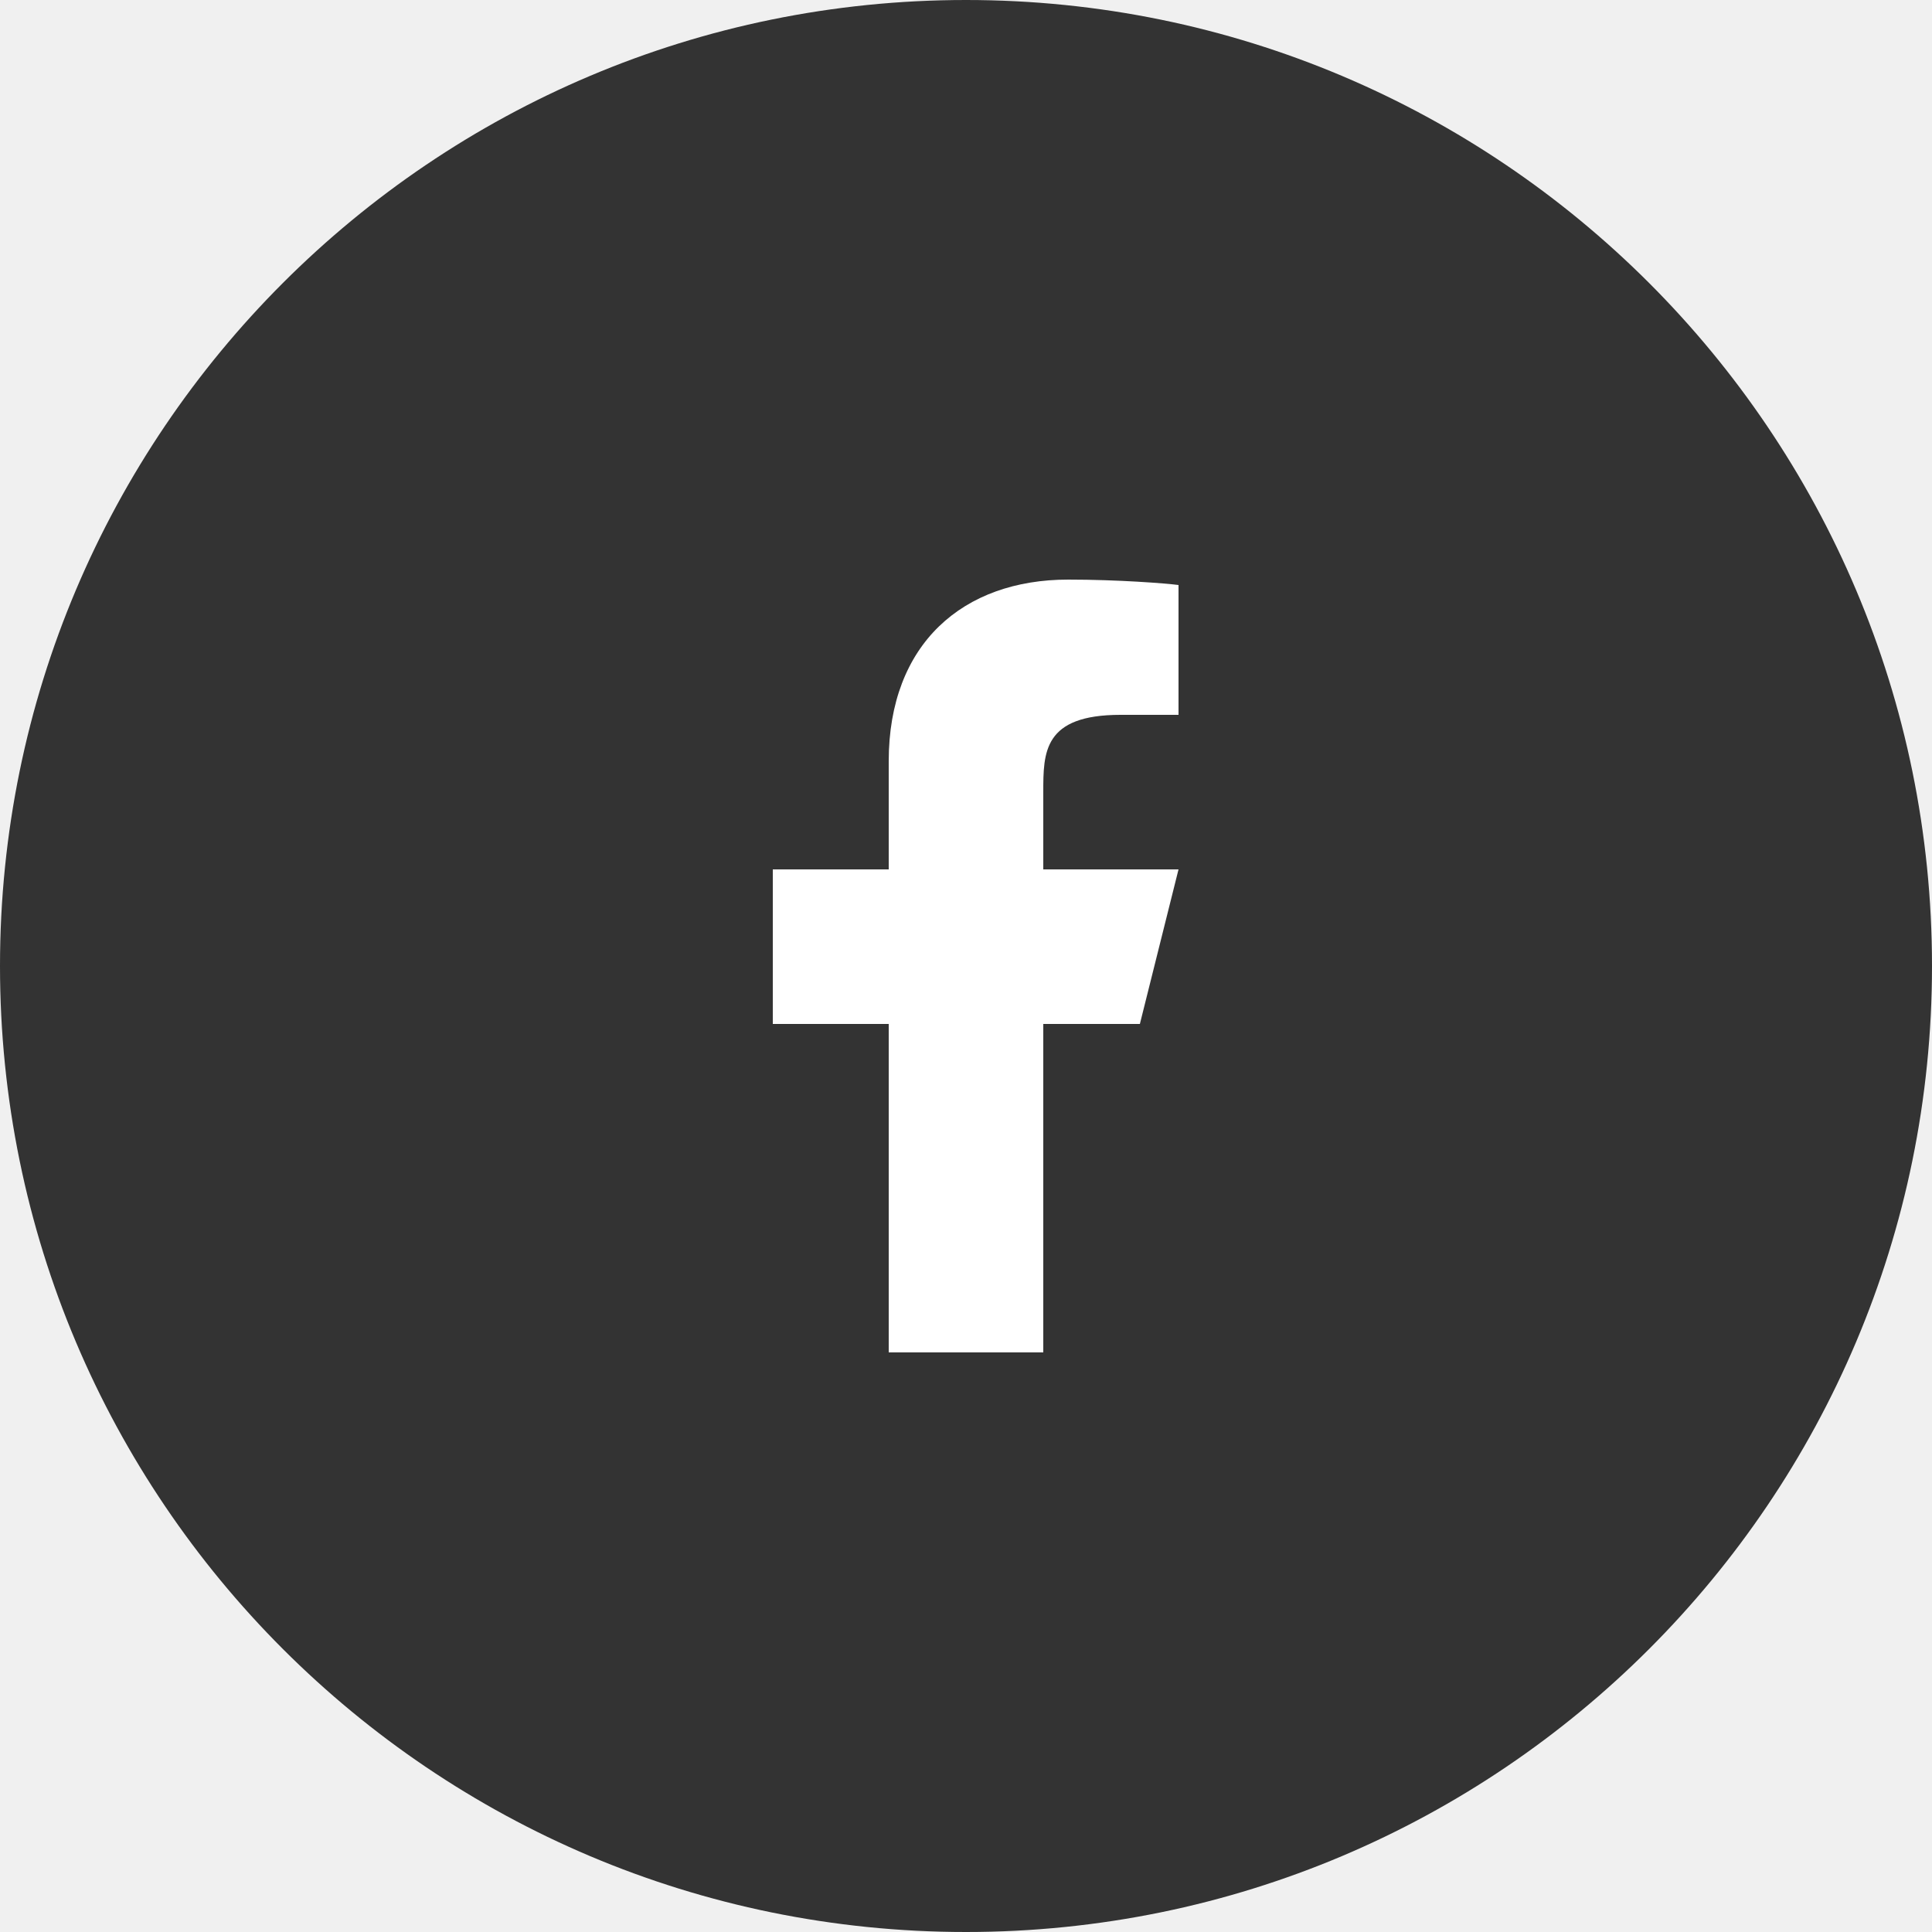
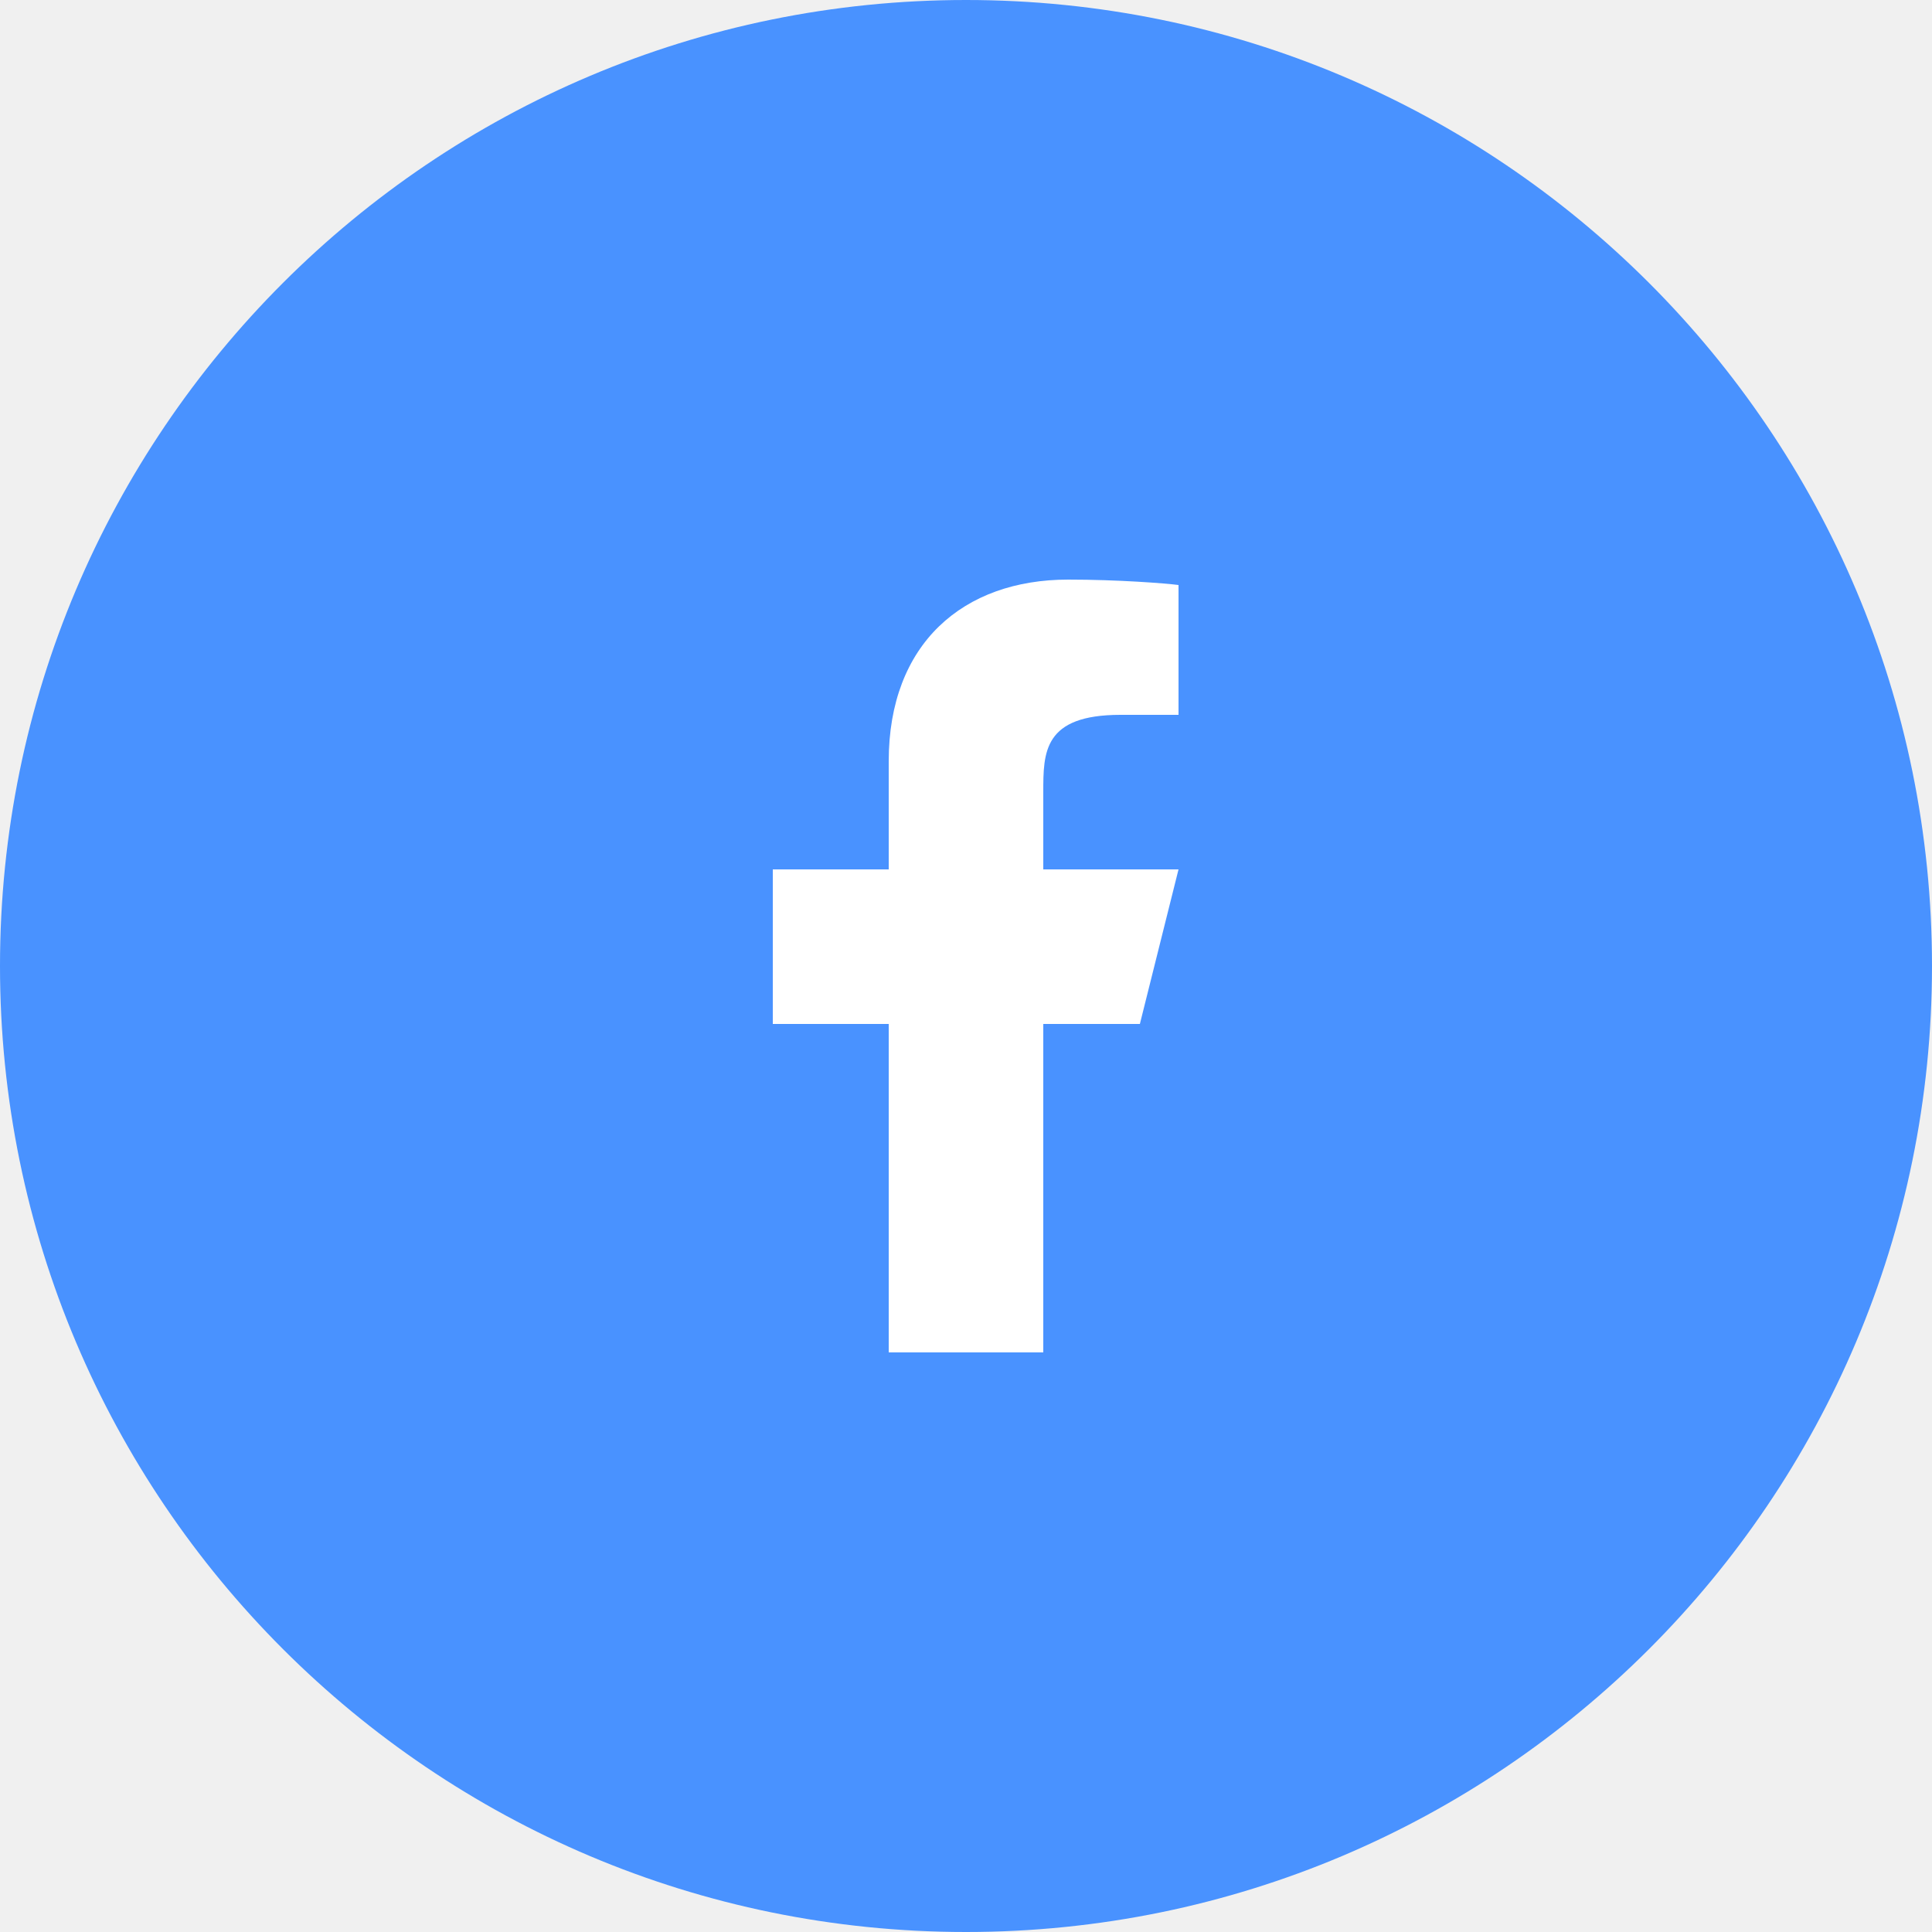
<svg xmlns="http://www.w3.org/2000/svg" width="50" height="50" viewBox="0 0 50 50" fill="none">
-   <circle cx="25" cy="25" r="25" fill="#333333" />
+   <circle cx="25" cy="25" r="25" fill="#4992FF" />
  <path d="M27 26.5H29.5L30.5 22.5H27V20.5C27 19.47 27 18.5 29 18.5H30.5V15.14C30.174 15.097 28.943 15 27.643 15C24.928 15 23 16.657 23 19.7V22.5H20V26.5H23V35H27V26.5Z" fill="white" />
</svg>
